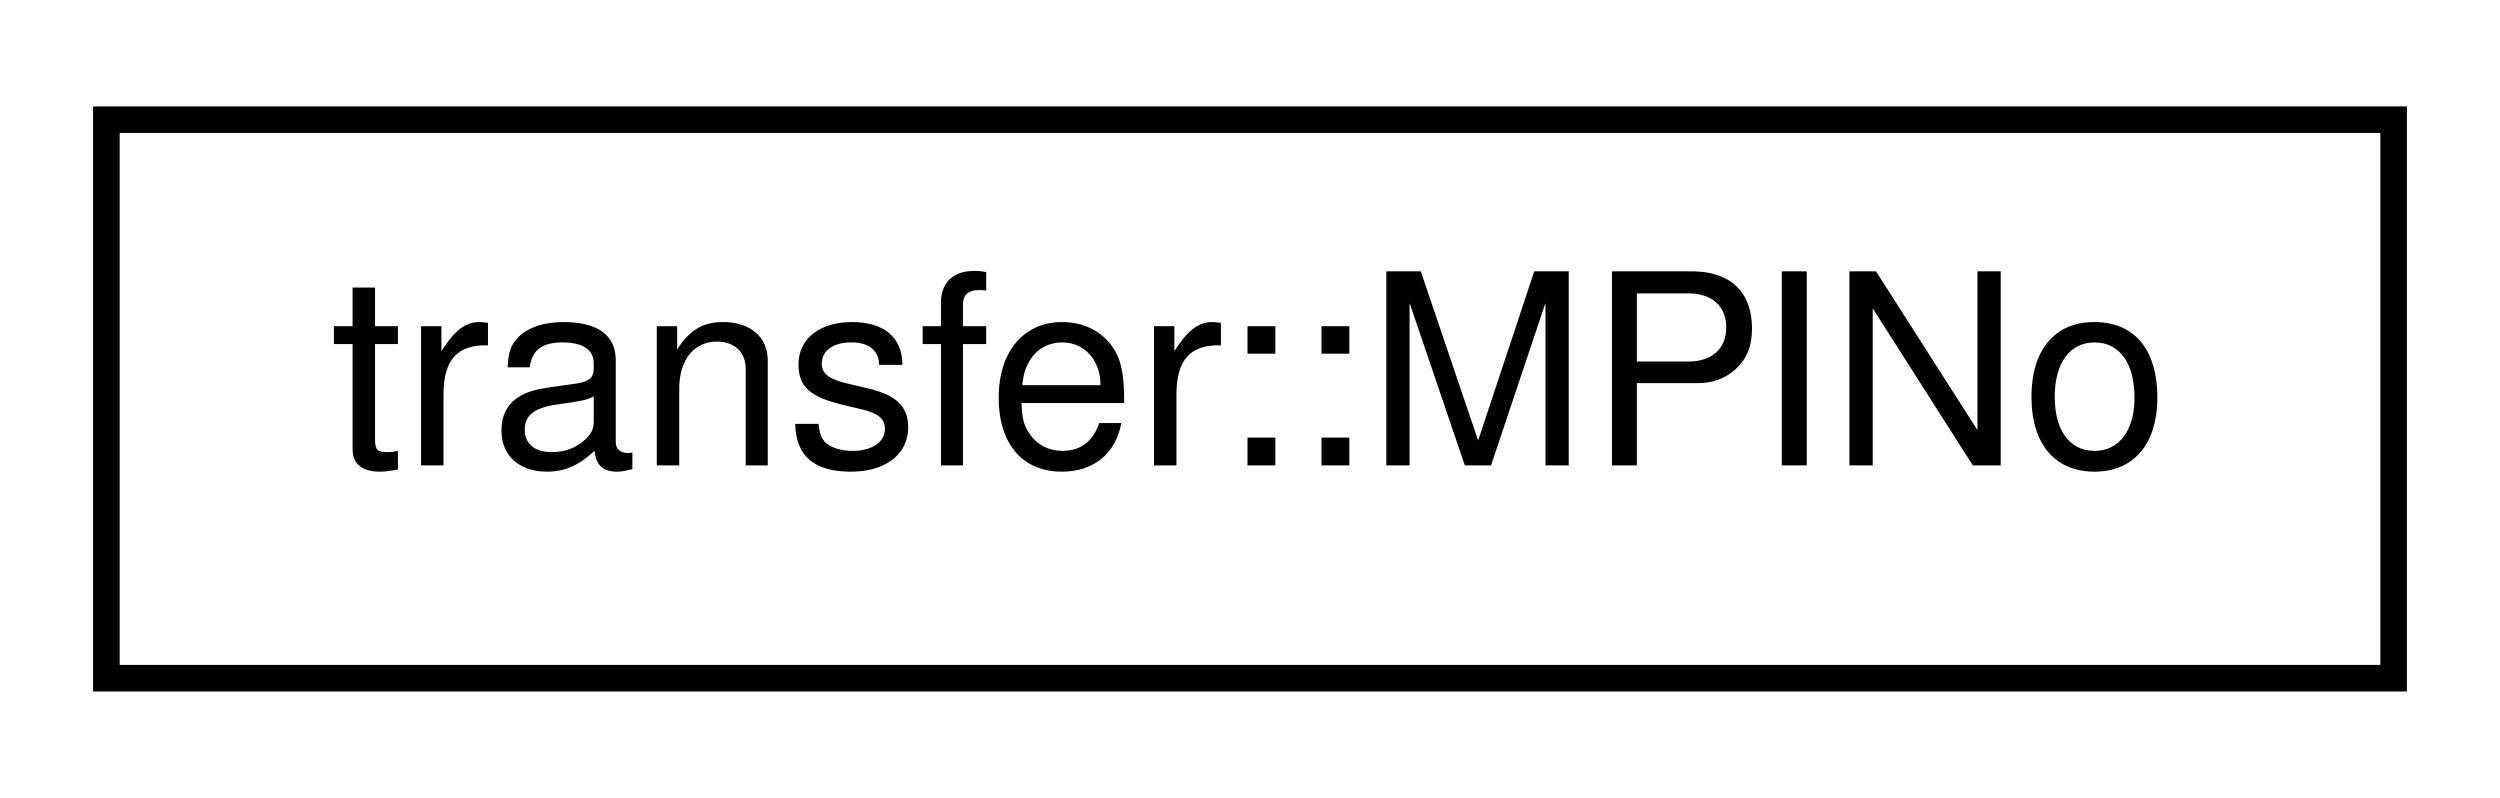
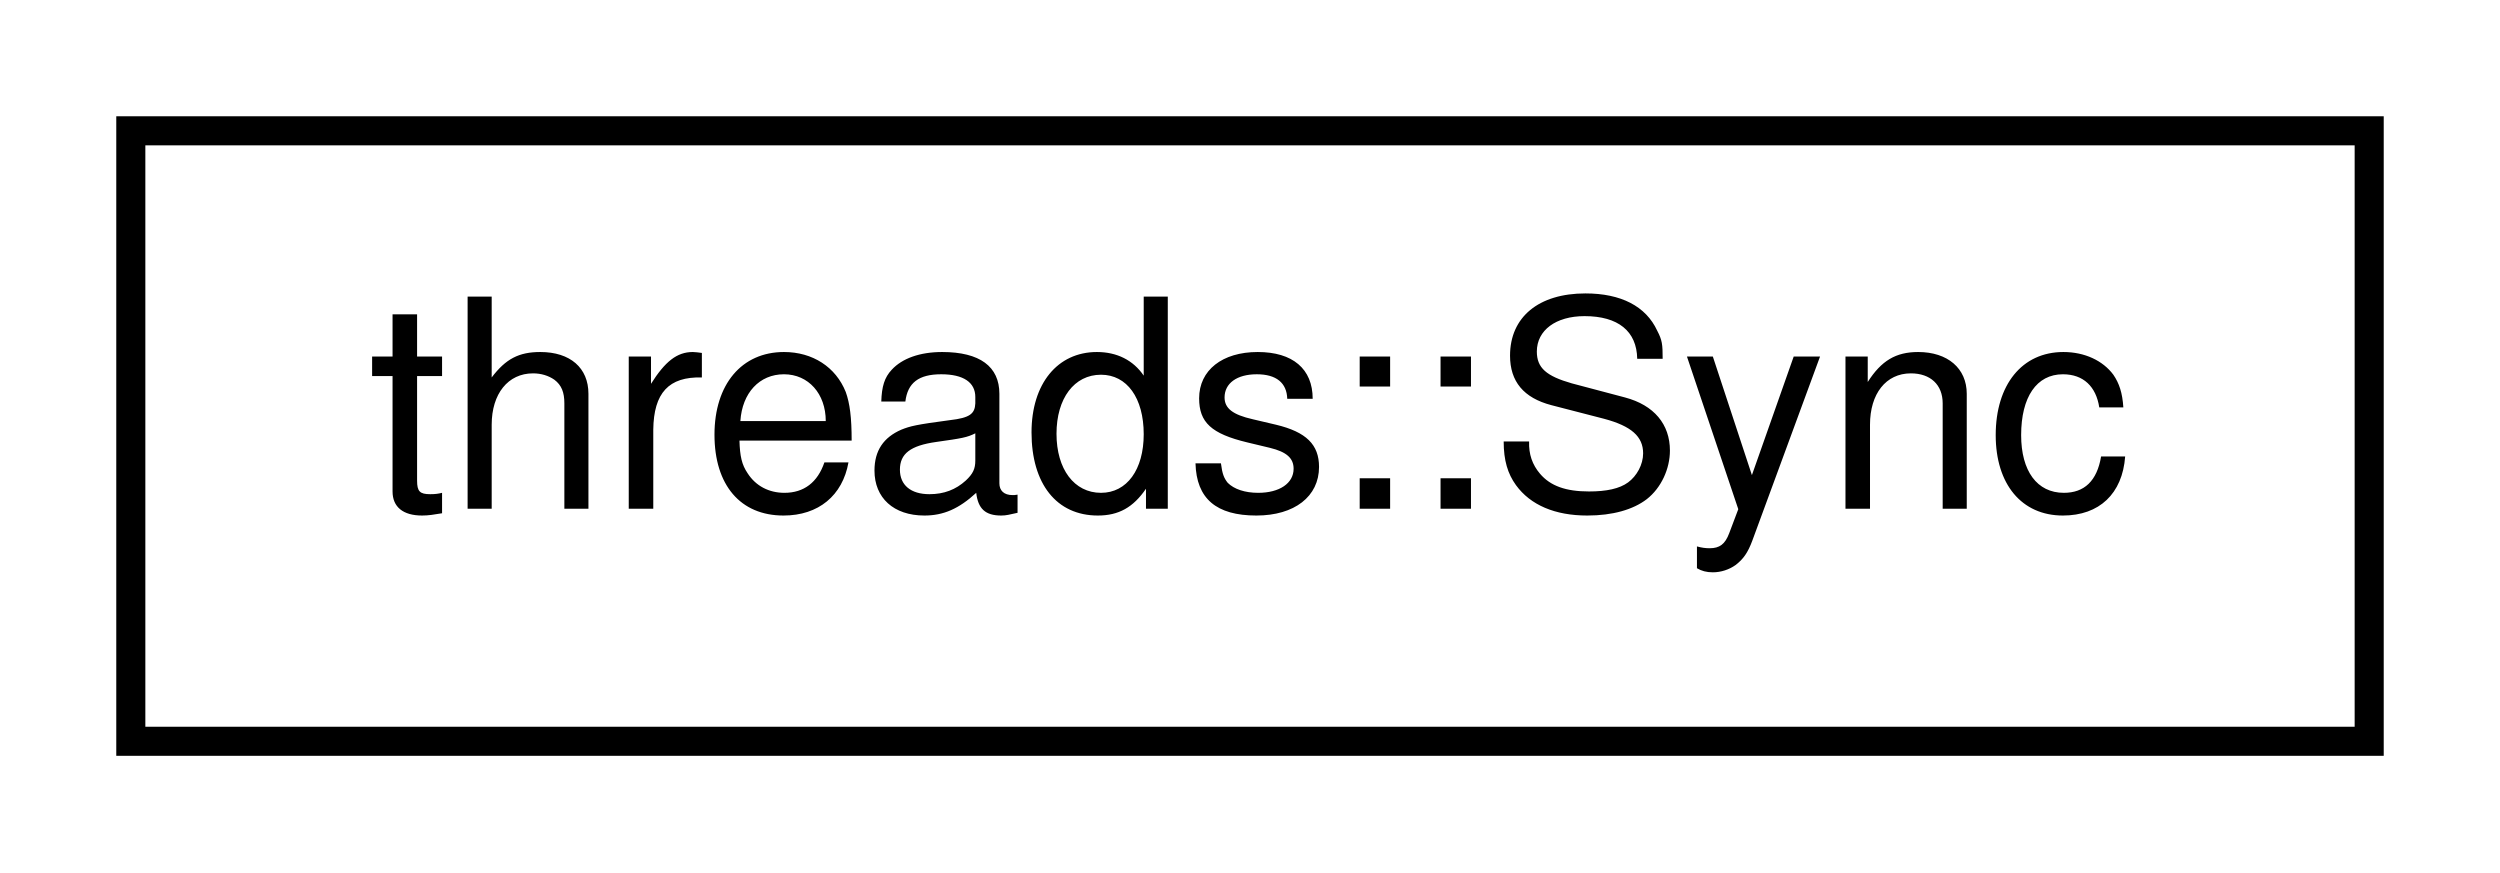
- <svg xmlns="http://www.w3.org/2000/svg" xmlns:xlink="http://www.w3.org/1999/xlink" width="94pt" height="30pt" viewBox="0.00 0.00 94.00 30.00">
+ <svg xmlns="http://www.w3.org/2000/svg" xmlns:xlink="http://www.w3.org/1999/xlink" width="86pt" height="30pt" viewBox="0.00 0.00 86.00 30.00">
  <g id="graph1" class="graph" transform="scale(1 1) rotate(0) translate(4 26)">
-     <polygon fill="white" stroke="white" points="-4,5 -4,-26 91,-26 91,5 -4,5" />
+     <polygon fill="white" stroke="white" points="-4,5 -4,-26 83,-26 83,5 -4,5" />
    <g id="node1" class="node">
-       <a xlink:href="classtransfer_1_1MPINo.xhtml" target="_top" xlink:title="transfer::MPINo">
-         <polygon fill="white" stroke="black" points="0,-0.5 0,-21.5 86,-21.5 86,-0.5 0,-0.5" />
-         <text text-anchor="middle" x="43" y="-8.5" font-family="Helvetica,sans-Serif" font-size="10.00">transfer::MPINo</text>
+       <a xlink:href="classthreads_1_1Sync.xhtml" target="_top" xlink:title="Synchronizes a set of threads. ">
+         <polygon fill="white" stroke="black" points="0.5,-0.5 0.5,-21.5 77.5,-21.5 77.5,-0.5 0.5,-0.5" />
+         <text text-anchor="middle" x="39" y="-8.5" font-family="Helvetica,sans-Serif" font-size="10.00">threads::Sync</text>
      </a>
    </g>
  </g>
</svg>
